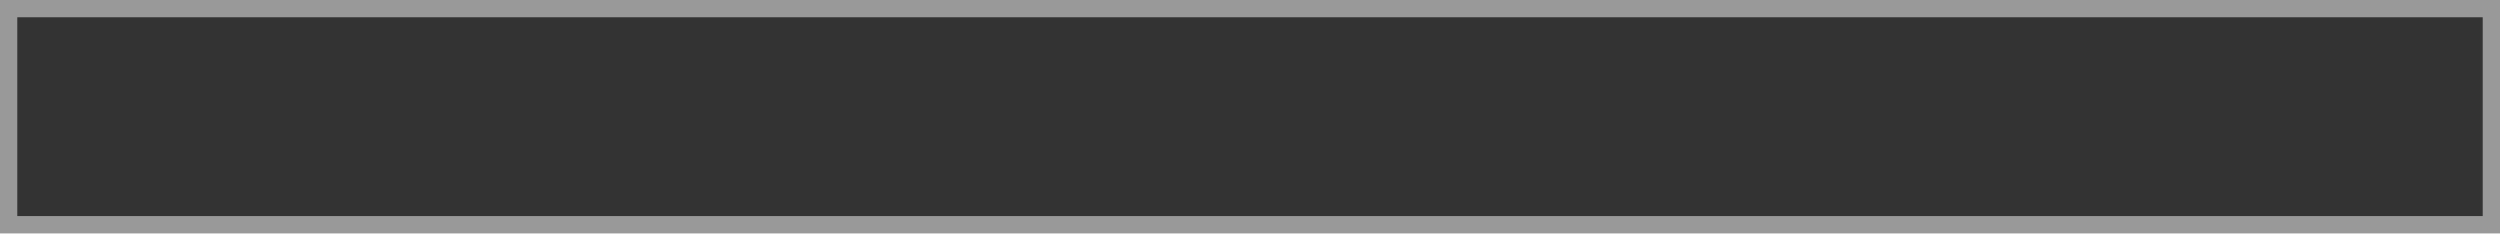
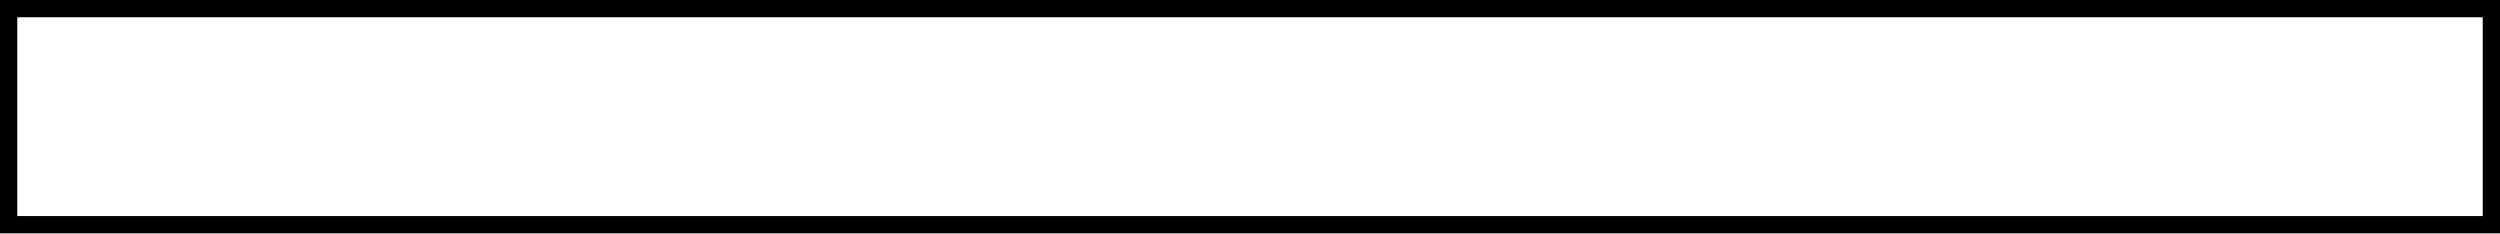
<svg xmlns="http://www.w3.org/2000/svg" width="1640.863" height="153.146" viewBox="0 0 1640.863 153.146" id="svg2" version="1.1">
  <defs id="defs4" />
  <g id="layer1" transform="translate(-11.73012,-649.9936)">
    <g id="g4158" transform="matrix(2,0,0,2,-1800,-1416.362)">
      <g id="g4546" transform="matrix(1.79048,0,0,1.112238,987.1999,-333.313)" style="fill:#b3b3b3" />
      <g id="g821" transform="matrix(0.9846976,0,0,0.9845746,11.46427,19.82472)">
-         <rect transform="rotate(90)" style="opacity:1;fill:#333333;fill-opacity:1;stroke:#999999;stroke-width:5.76;stroke-linecap:round;stroke-linejoin:miter;stroke-miterlimit:4;stroke-dasharray:none;stroke-opacity:1" id="rect4183-8-5-9-3-6-3-7-5-6-1-7-1-1-5-3-9-7-8" width="72.013" height="827.421" x="1032.11" y="-1738.601" ry="0" />
+         <rect transform="rotate(90)" style="opacity:1;fill:#ffffff;fill-opacity:1;stroke:#000000;stroke-width:5.76;stroke-linecap:round;stroke-linejoin:miter;stroke-miterlimit:4;stroke-dasharray:none;stroke-opacity:1" id="rect4183-8-5-9-3-6-3-7-5-6-1-7-1-1-5-3-9-7-8" width="72.013" height="827.421" x="1032.11" y="-1738.601" ry="0" />
        <flowRoot xml:space="preserve" id="flowRoot827" style="font-style:normal;font-weight:normal;font-size:74.667px;line-height:1.25;font-family:sans-serif;letter-spacing:0px;word-spacing:0px;fill:#000000;fill-opacity:1;stroke:none">
          <flowRegion id="flowRegion829" style="font-size:74.667px">
            <rect id="rect831" width="496.193" height="80.193" x="36.337" y="34.11" style="font-size:74.667px;" />
          </flowRegion>
          <flowPara id="flowPara833" />
        </flowRoot>
      </g>
    </g>
  </g>
</svg>
